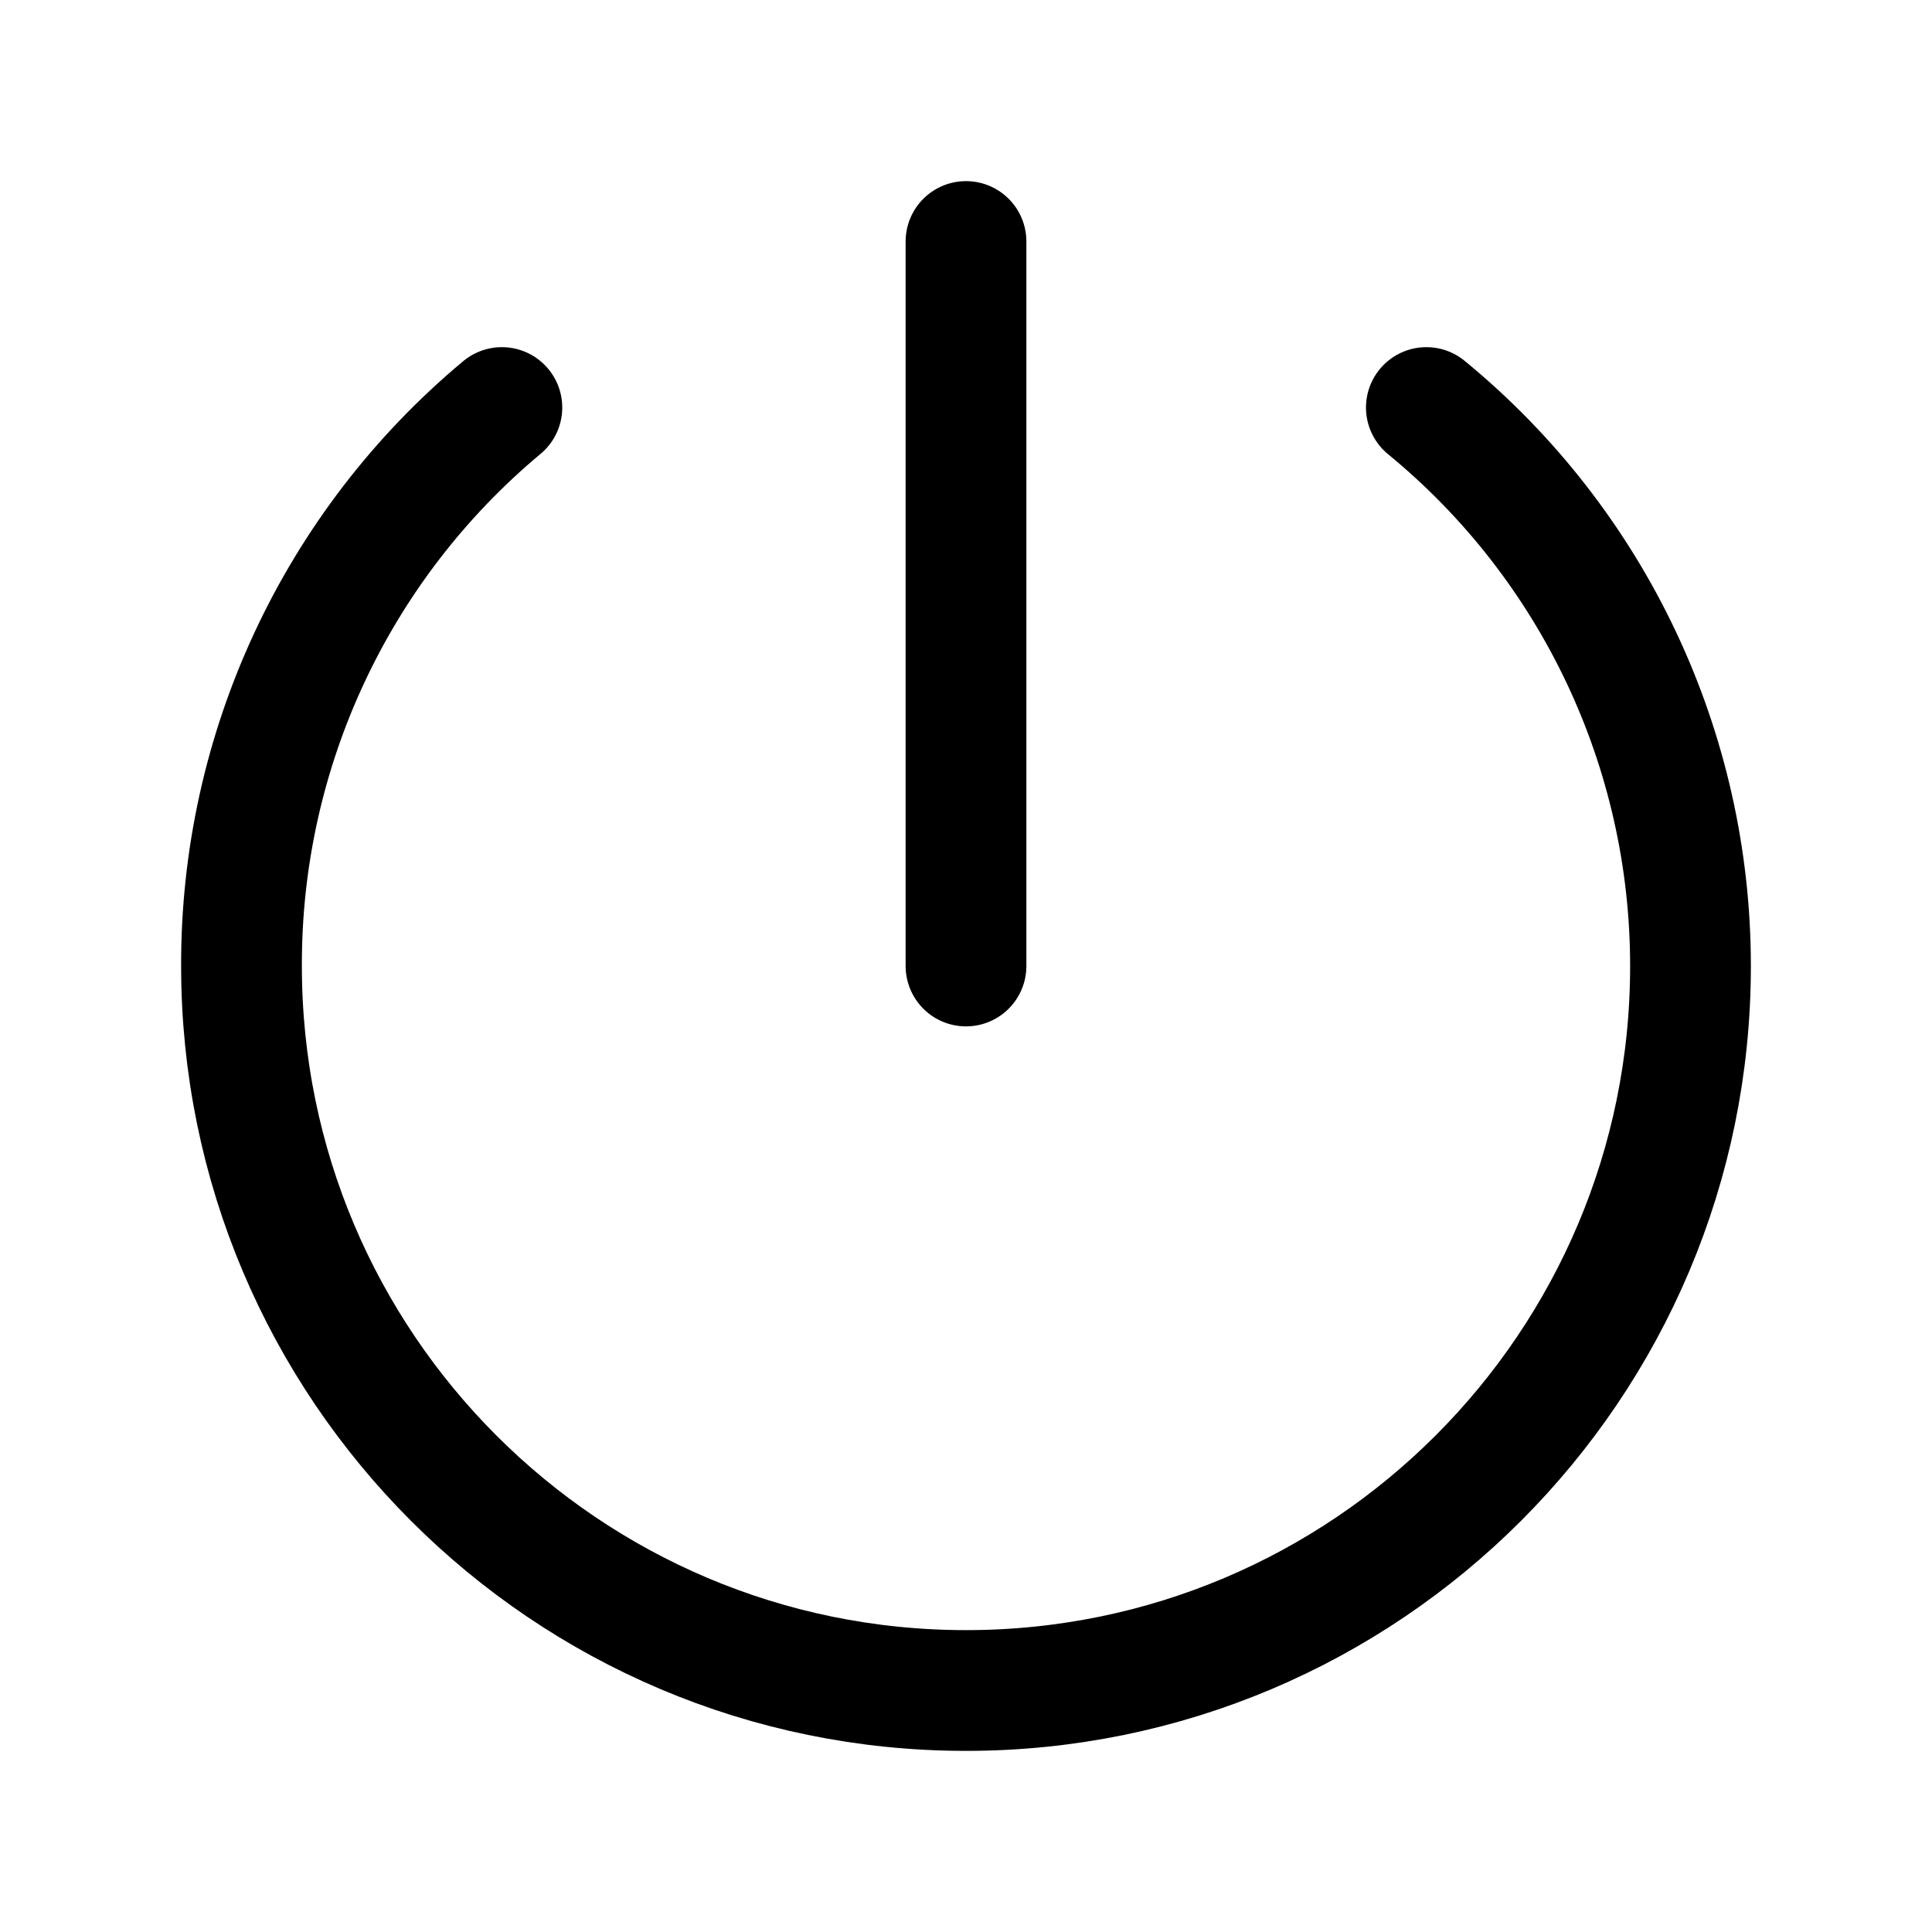
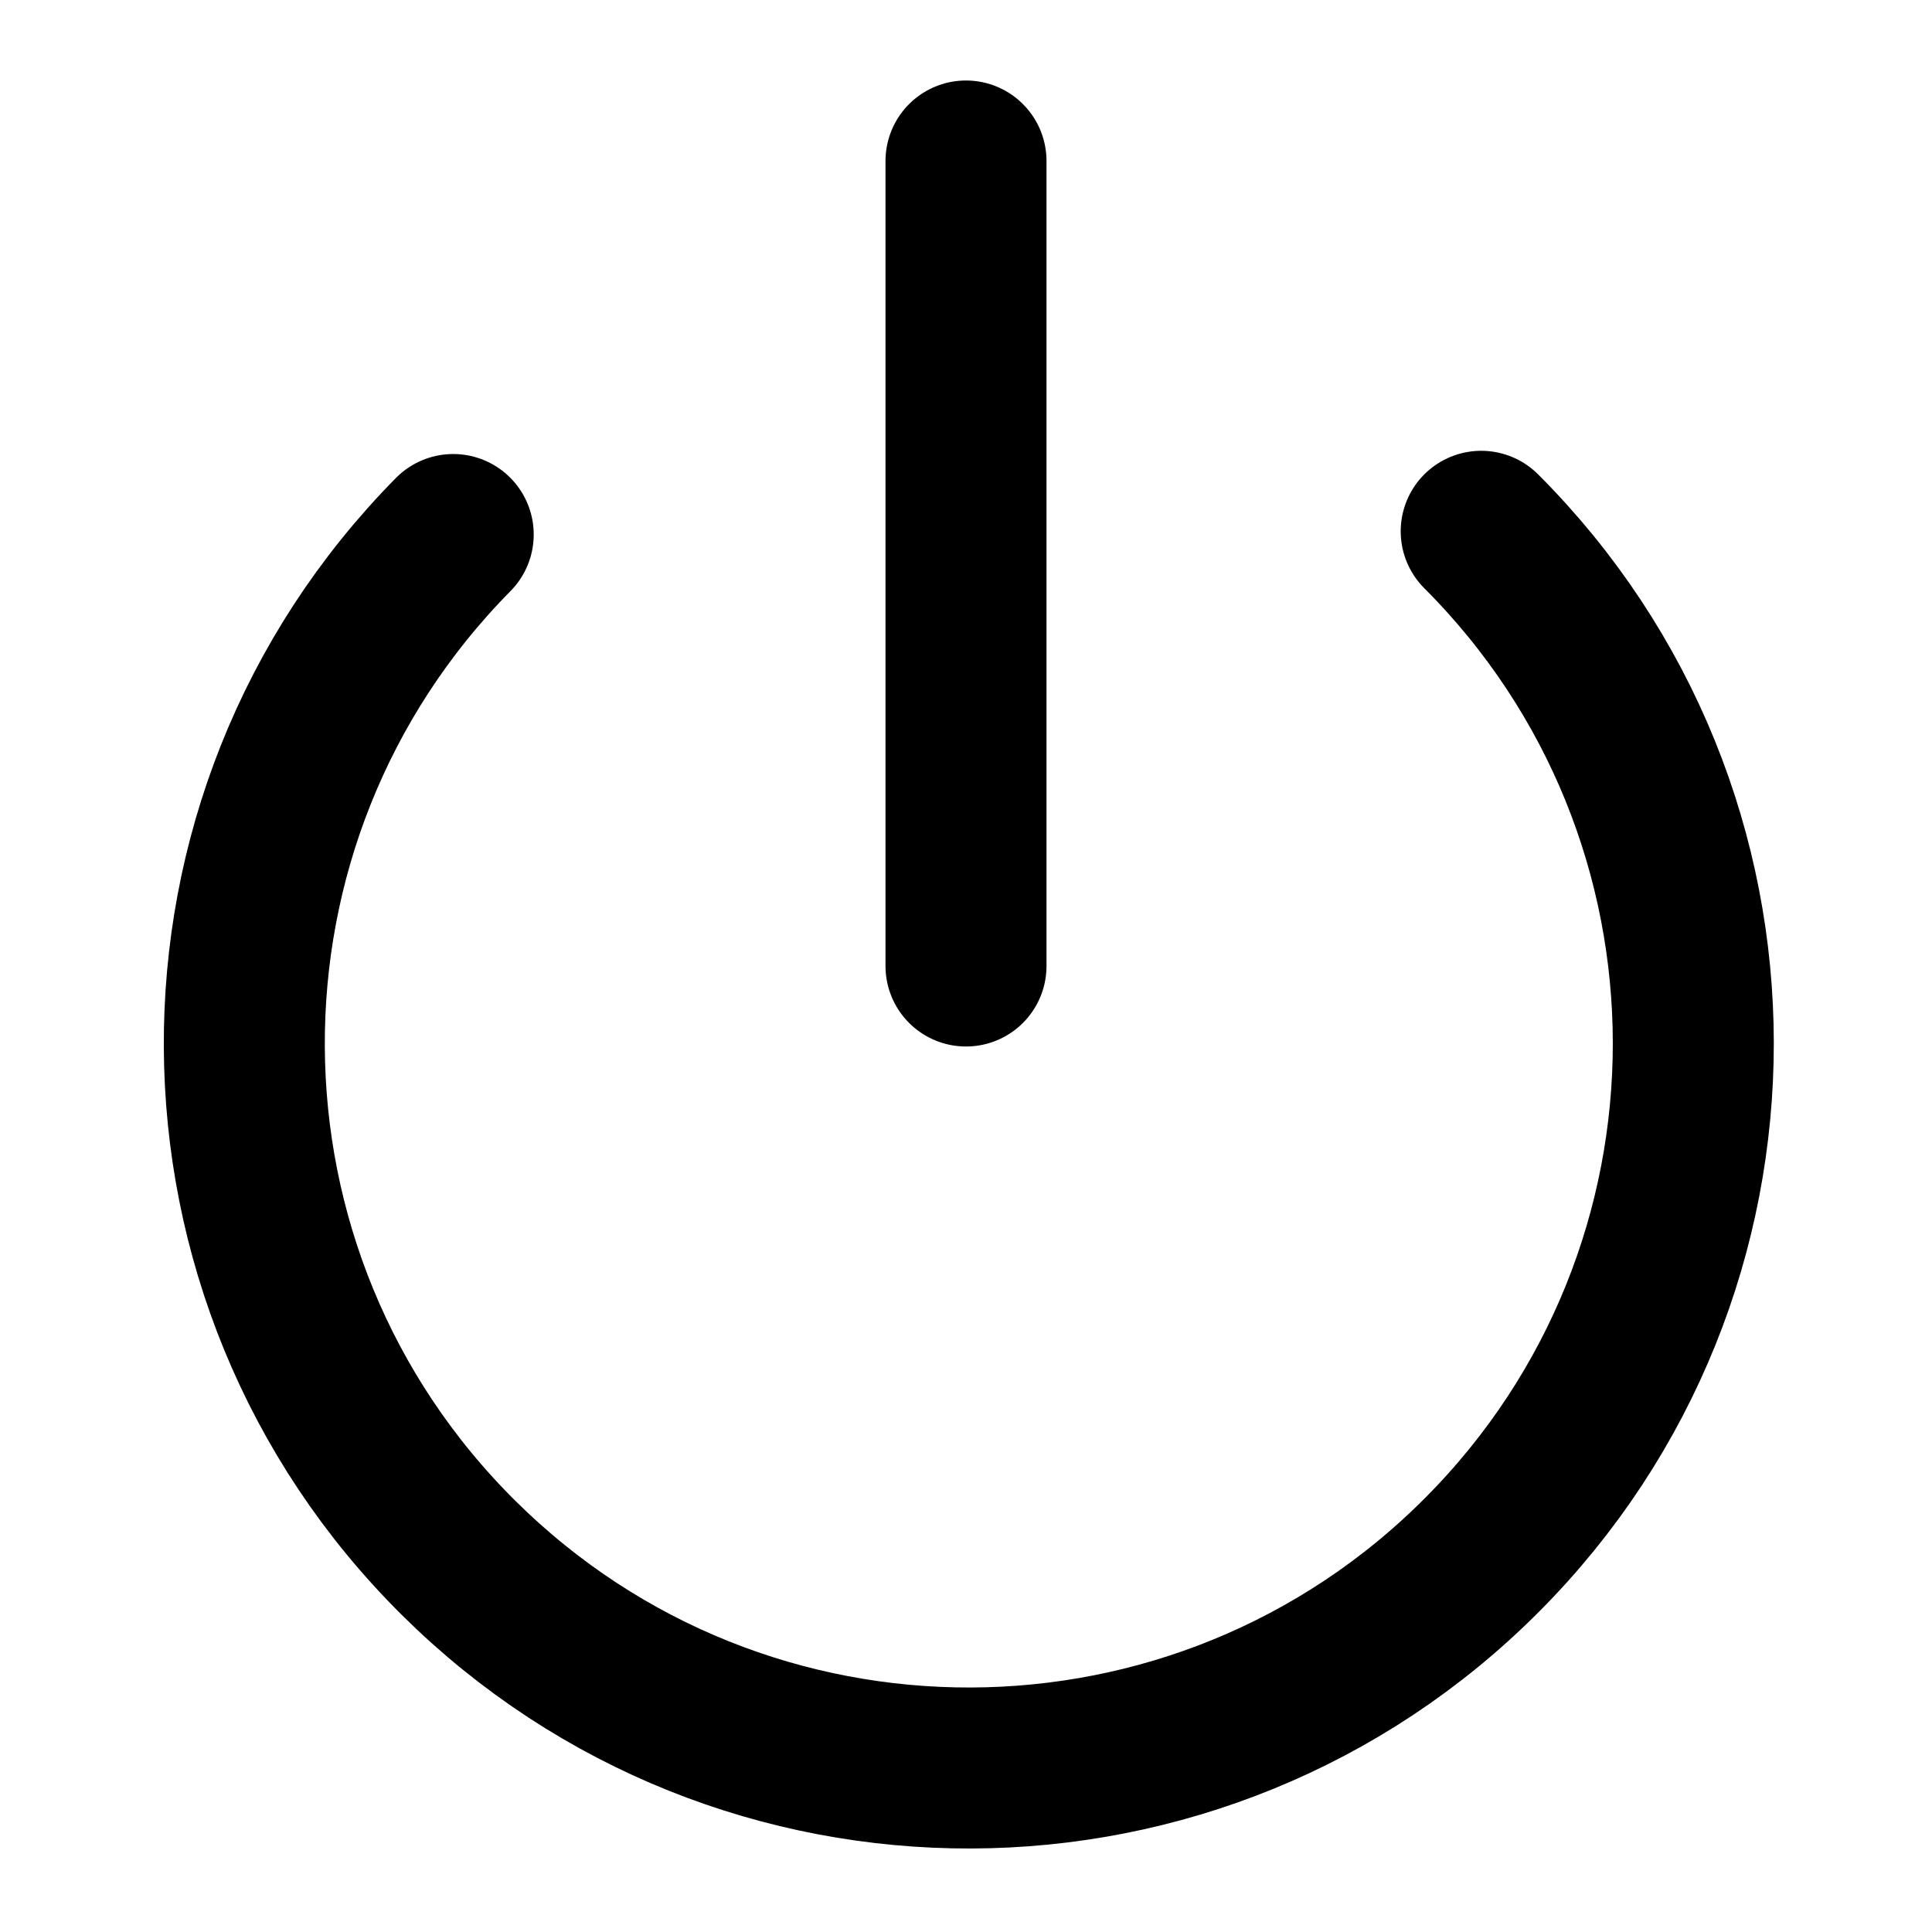
- <svg xmlns="http://www.w3.org/2000/svg" width="512" height="512" viewBox="0 0 512 512">
-   <path d="M378,108a191.41,191.41,0,0,1,70,148c0,106-86,192-192,192S64,362,64,256a192,192,0,0,1,69-148" style="fill:none;stroke:#000;stroke-linecap:round;stroke-linejoin:round;stroke-width:32px" />
-   <line x1="256" y1="64" x2="256" y2="256" style="fill:none;stroke:#000;stroke-linecap:round;stroke-linejoin:round;stroke-width:32px" />
+ <svg xmlns="http://www.w3.org/2000/svg" width="24" height="24" viewBox="0 0 24 24" fill="none" stroke="currentColor" stroke-width="2" stroke-linecap="round" stroke-linejoin="round">
+   <path d="M12 2v10" />
+   <path d="M18.4 6.6a9 9 0 1 1-12.77.04" />
</svg>
